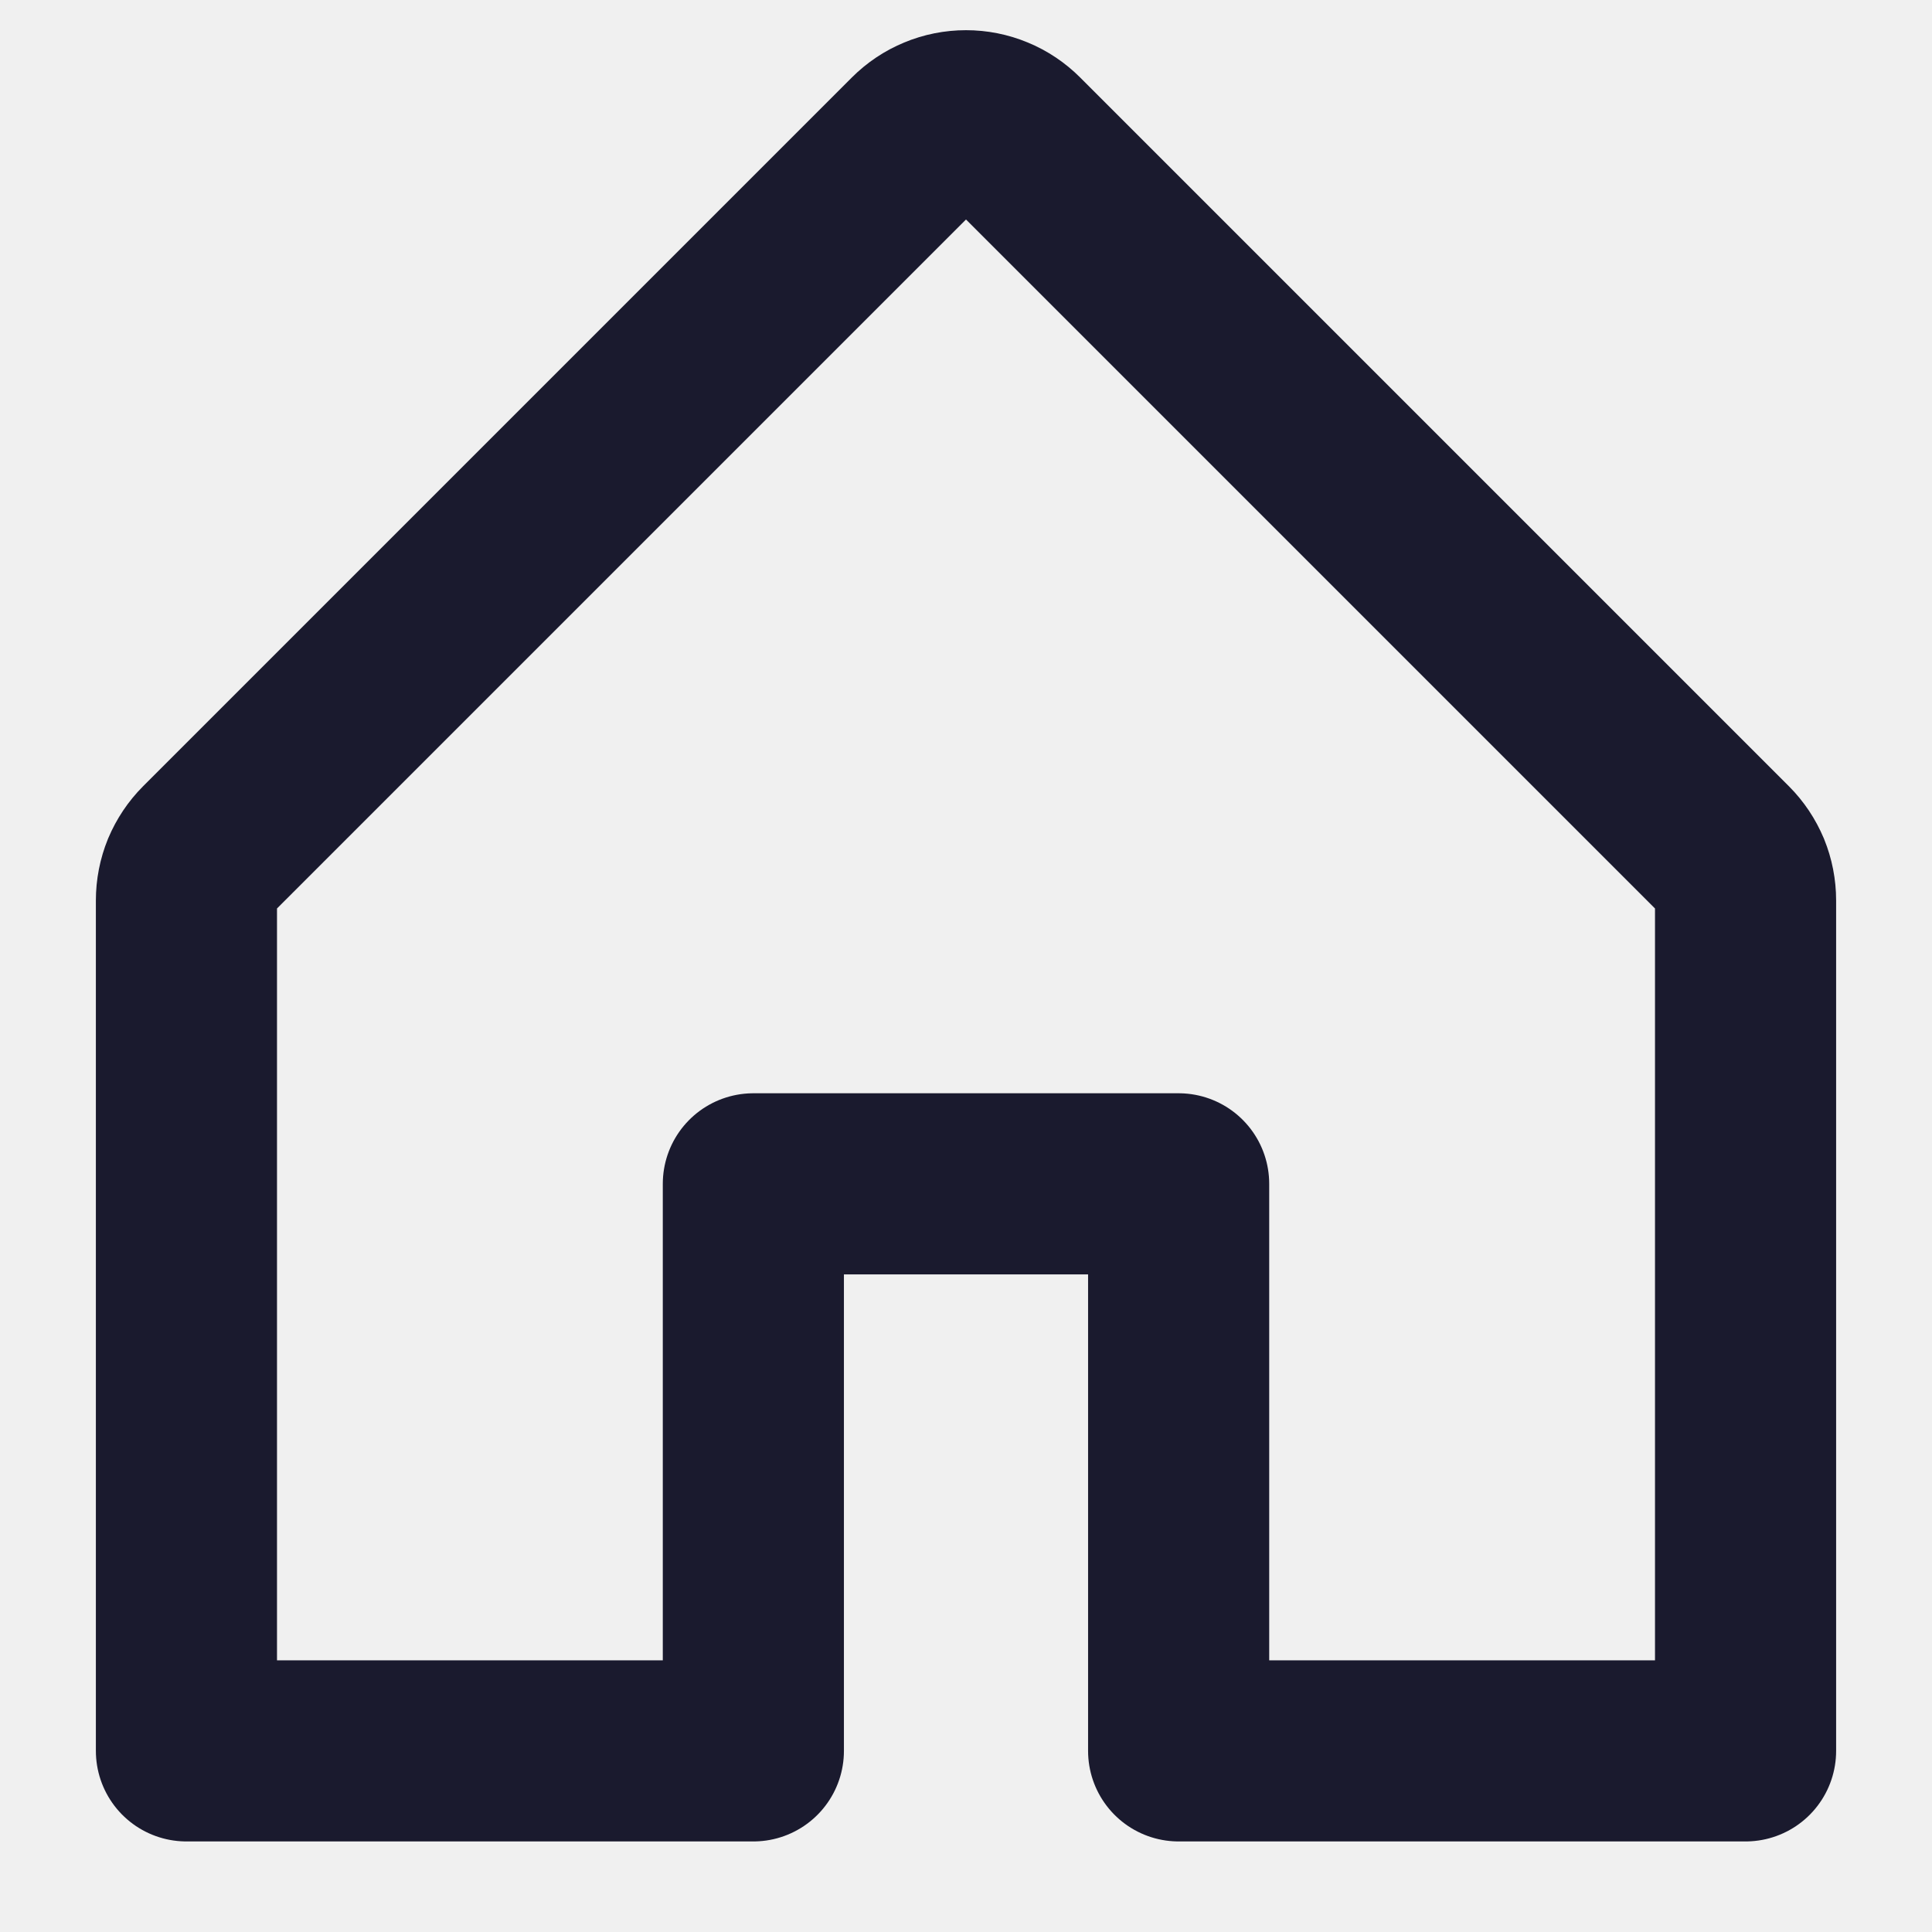
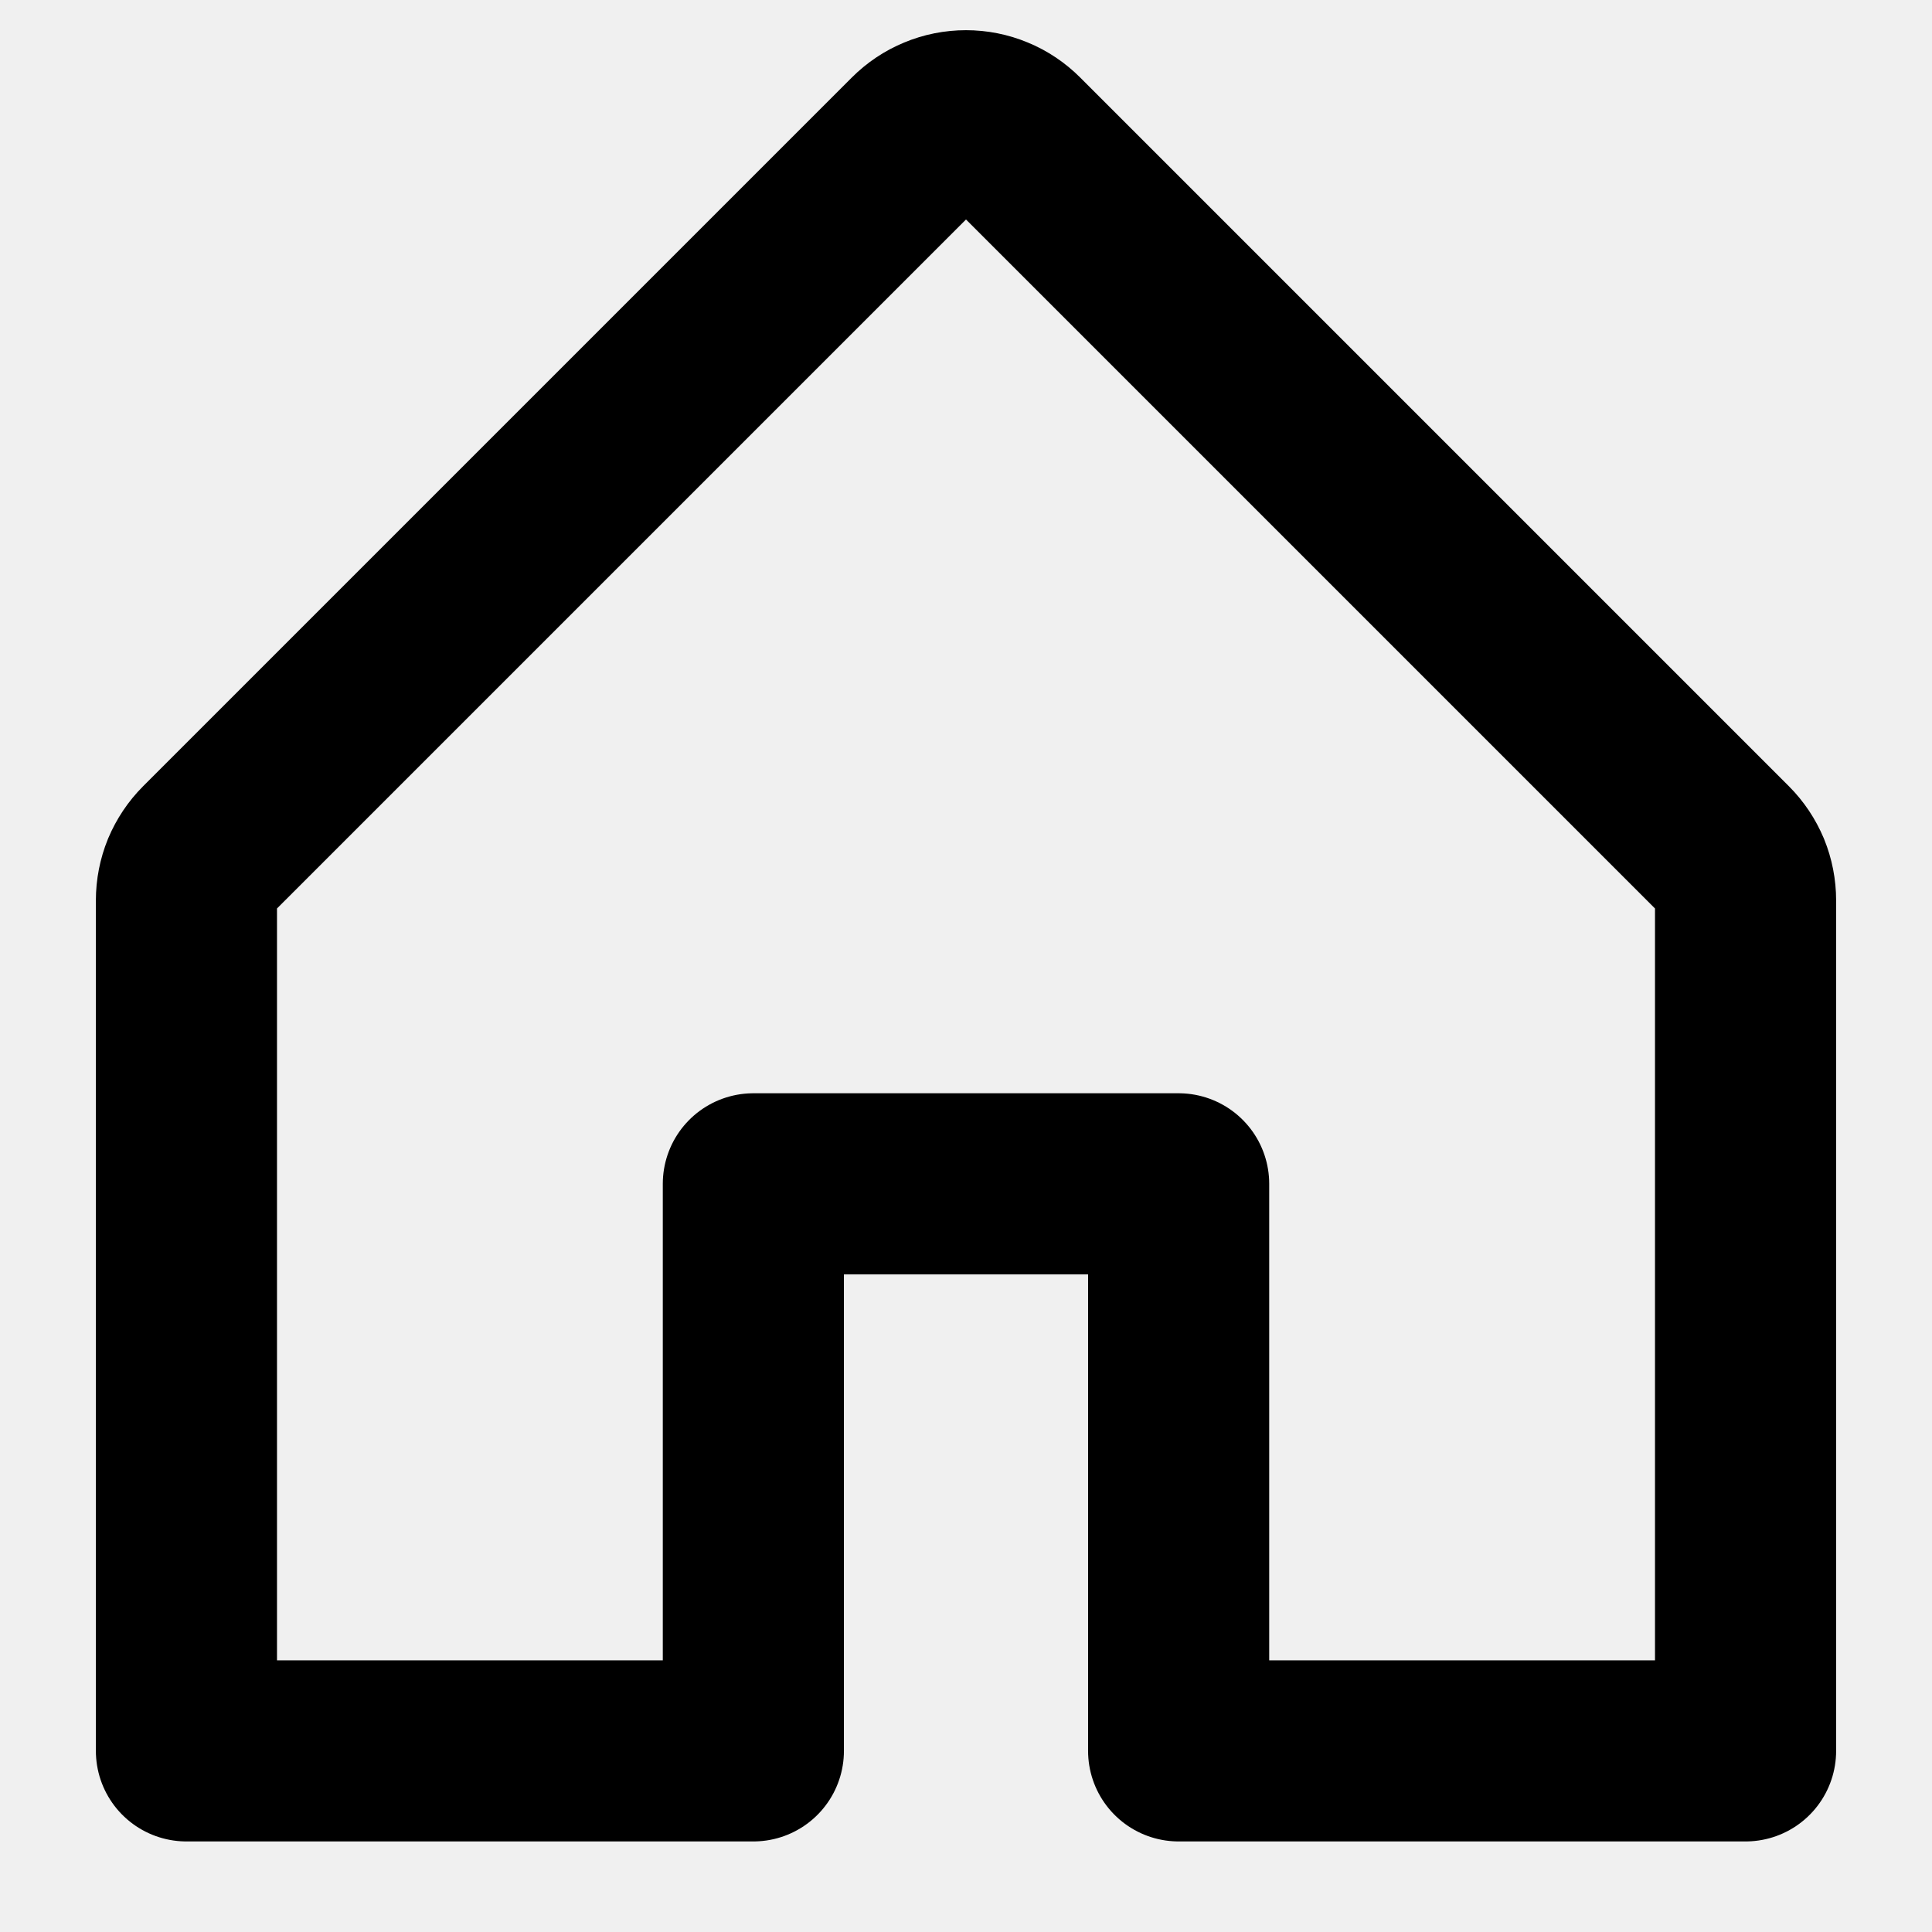
<svg xmlns="http://www.w3.org/2000/svg" width="16" height="16" viewBox="0 0 16 16" fill="none">
  <g clip-path="url(#clip0_61160_21417)">
-     <path d="M6.239 14.5V9.804H9.761V14.5H14.456V7.457C14.456 7.38 14.441 7.303 14.412 7.232C14.382 7.161 14.339 7.096 14.284 7.041L8.415 1.172C8.361 1.118 8.296 1.074 8.225 1.045C8.153 1.015 8.077 1 8 1C7.923 1 7.846 1.015 7.775 1.045C7.704 1.074 7.639 1.118 7.585 1.172L1.716 7.041C1.661 7.096 1.618 7.161 1.588 7.232C1.559 7.303 1.544 7.38 1.544 7.457V14.5H6.239Z" stroke="#1A1A2E" stroke-width="1.5" stroke-linecap="round" stroke-linejoin="round" />
+     <path d="M6.239 14.5V9.804H9.761V14.5H14.456V7.457C14.456 7.38 14.441 7.303 14.412 7.232C14.382 7.161 14.339 7.096 14.284 7.041L8.415 1.172C8.361 1.118 8.296 1.074 8.225 1.045C8.153 1.015 8.077 1 8 1C7.923 1 7.846 1.015 7.775 1.045C7.704 1.074 7.639 1.118 7.585 1.172L1.716 7.041C1.661 7.096 1.618 7.161 1.588 7.232C1.559 7.303 1.544 7.38 1.544 7.457V14.5H6.239Z" stroke="currentColor" stroke-width="1.5" stroke-linecap="round" stroke-linejoin="round" />
  </g>
  <defs>
    <clipPath id="clip0_61160_21417">
      <rect width="16" height="16" fill="white" />
    </clipPath>
  </defs>
</svg>
